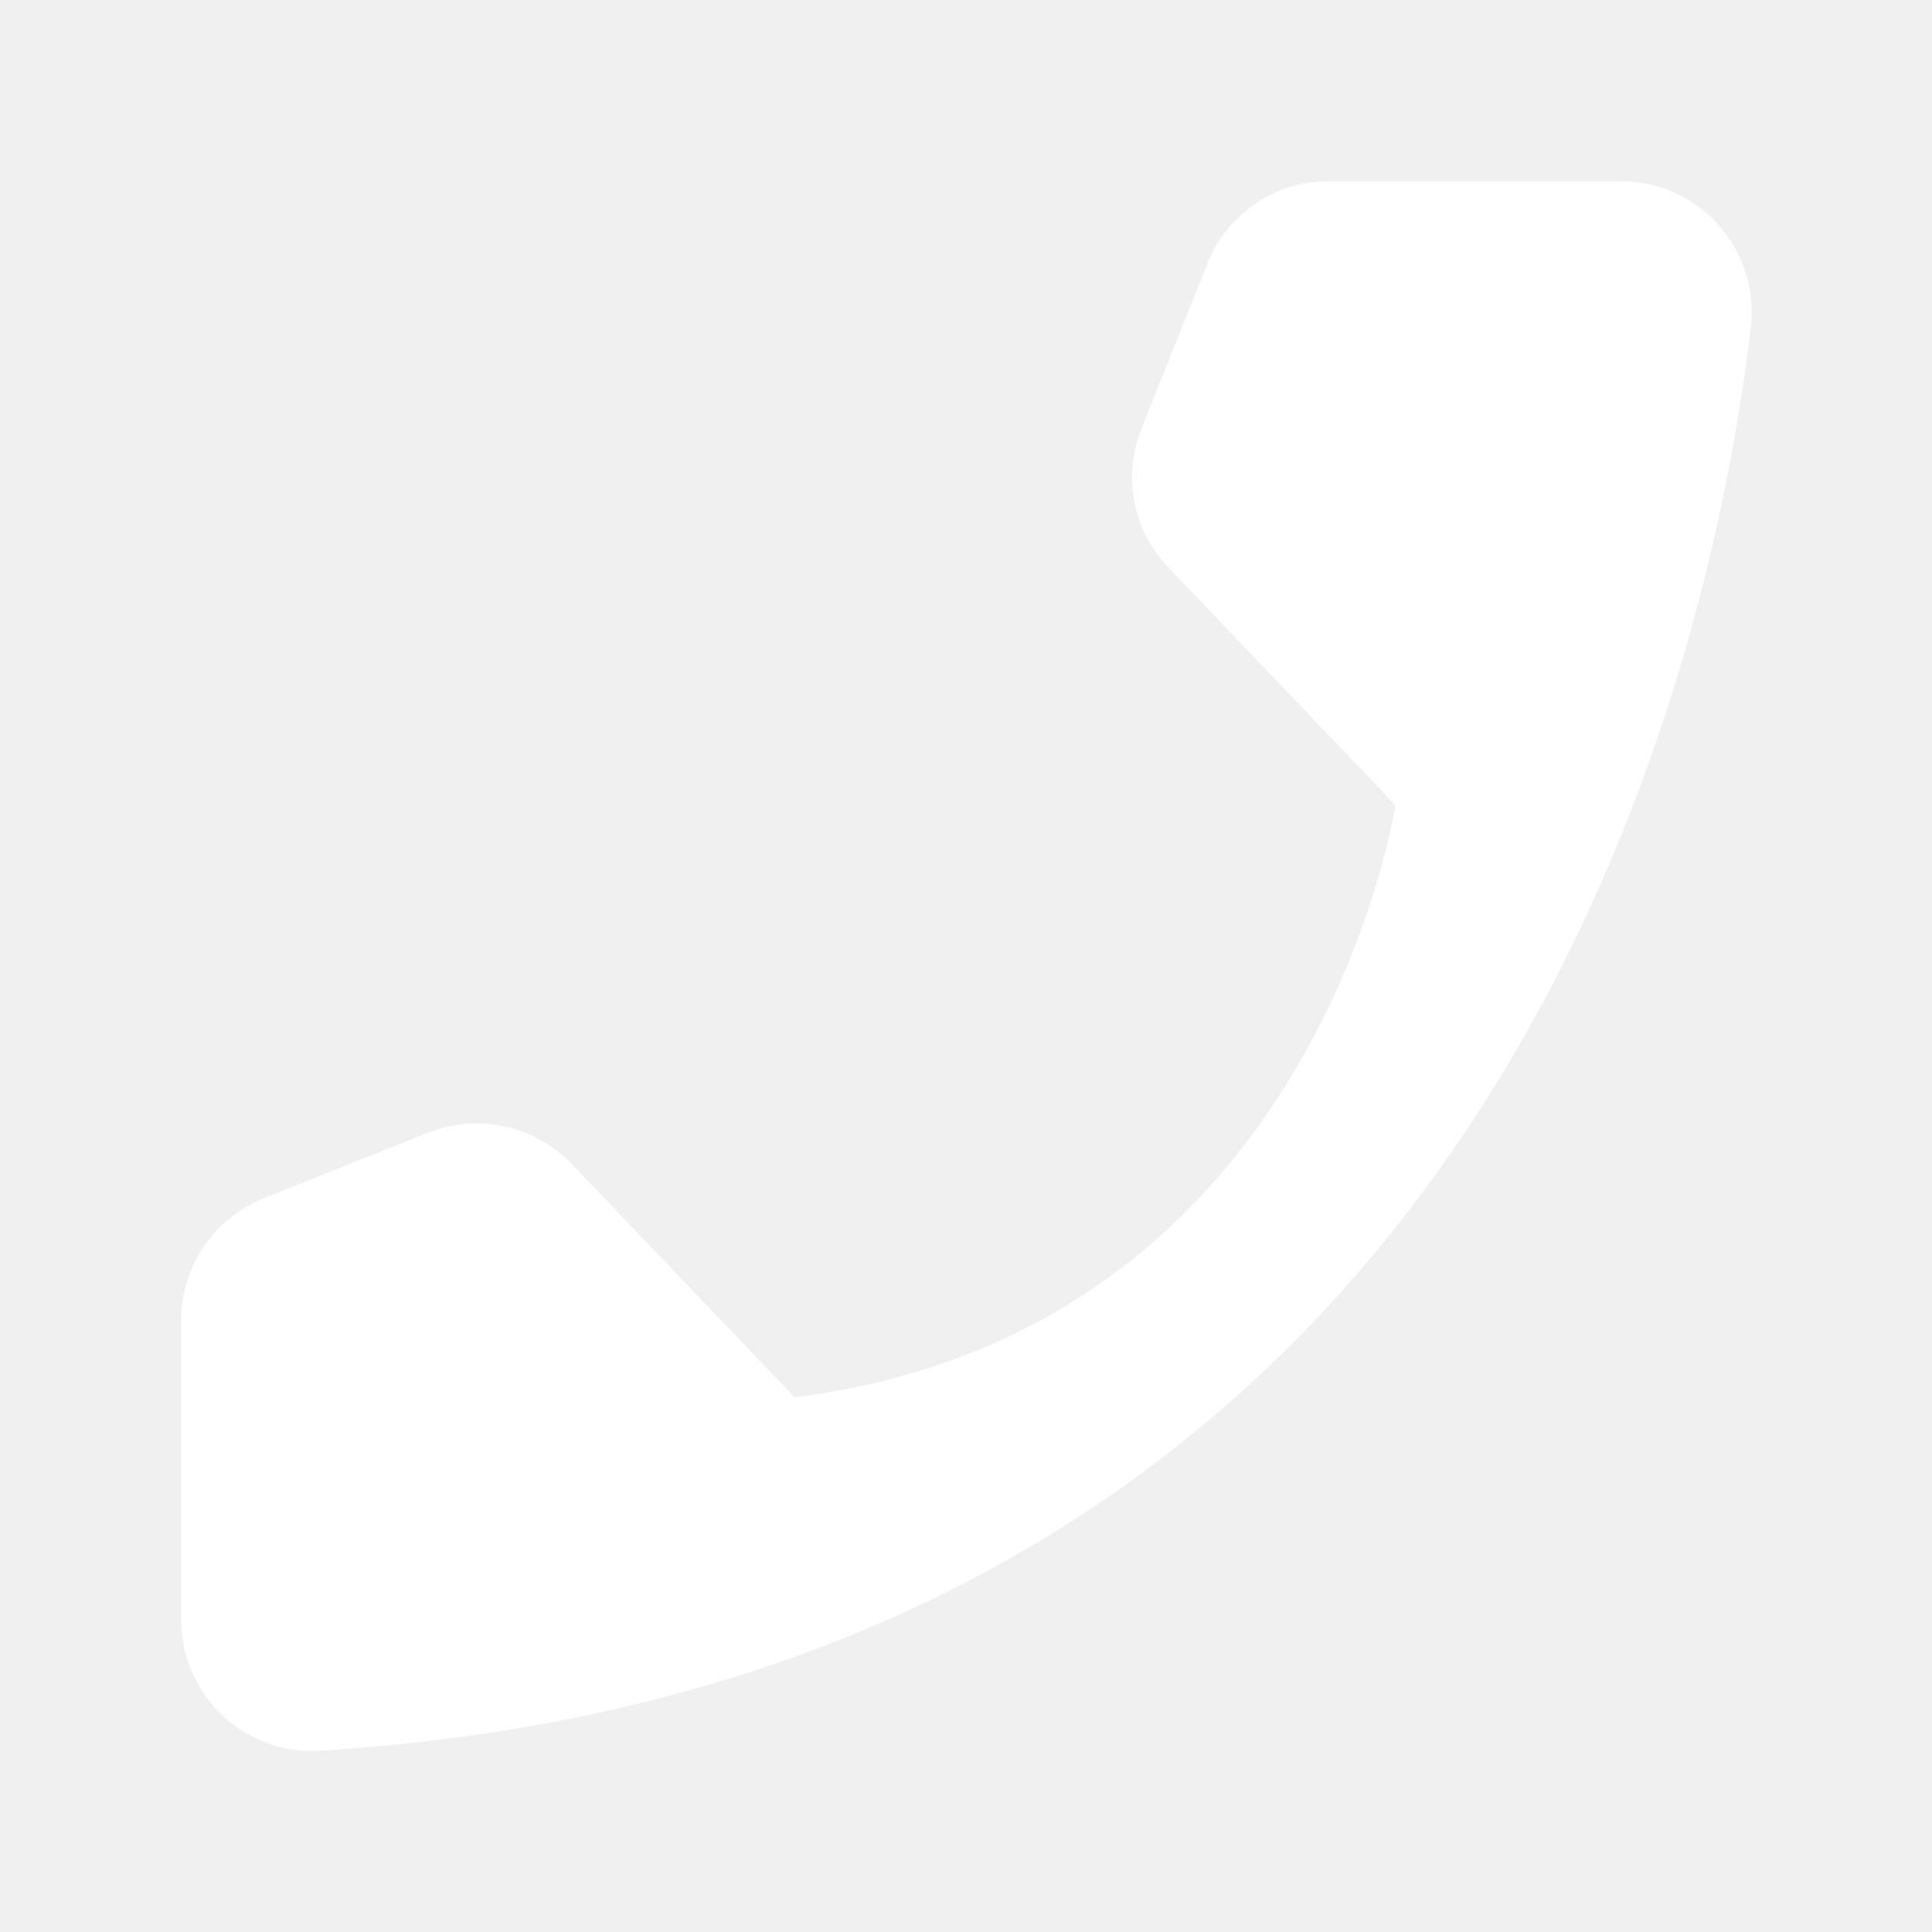
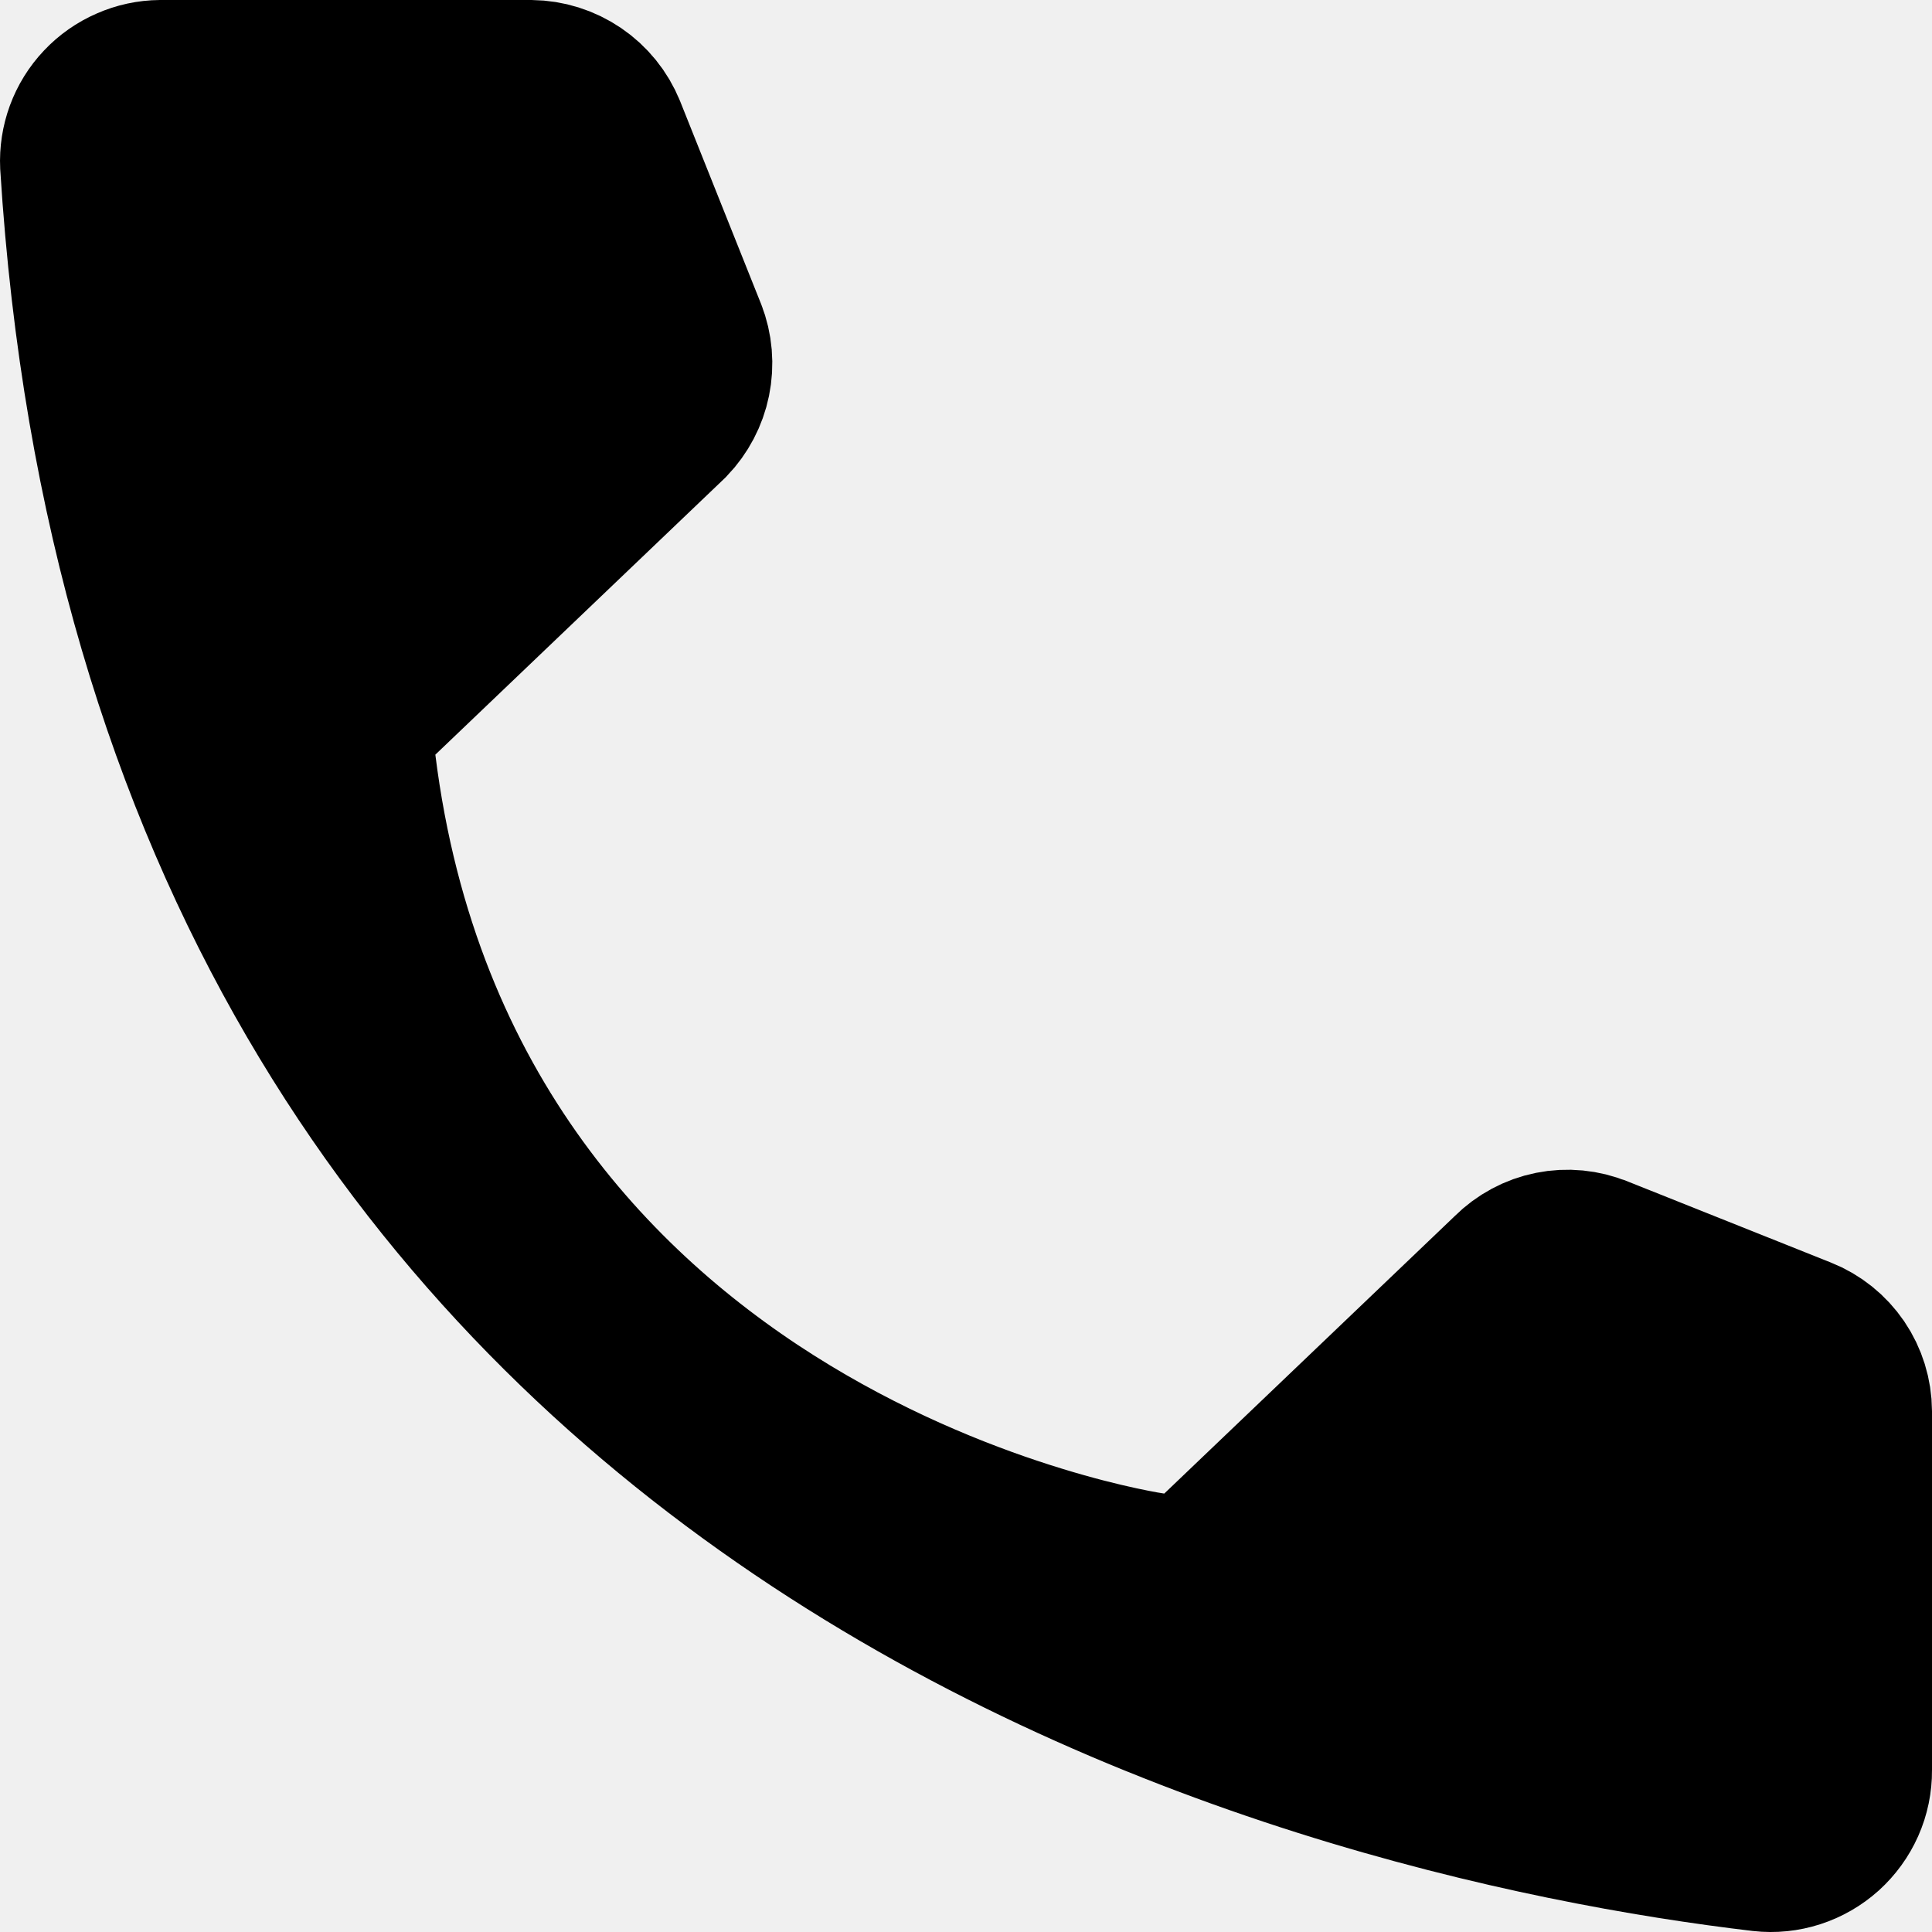
- <svg xmlns="http://www.w3.org/2000/svg" width="18" height="18" viewBox="0 0 18 18" fill="none">
-   <path d="M7.403 13.018L5.305 10.822C5.135 10.655 4.92 10.54 4.687 10.492C4.453 10.444 4.21 10.465 3.988 10.553L2.453 11.166C2.228 11.257 2.036 11.412 1.9 11.612C1.764 11.812 1.69 12.049 1.688 12.291V15.103C1.689 15.268 1.724 15.431 1.79 15.582C1.855 15.732 1.951 15.868 2.071 15.982C2.191 16.095 2.332 16.182 2.487 16.239C2.641 16.296 2.806 16.321 2.97 16.312C13.731 15.643 15.902 6.531 16.313 3.043C16.332 2.872 16.314 2.699 16.262 2.534C16.209 2.37 16.122 2.219 16.007 2.091C15.892 1.963 15.75 1.861 15.593 1.792C15.435 1.722 15.264 1.686 15.092 1.688H12.375C12.133 1.688 11.896 1.761 11.696 1.898C11.495 2.034 11.34 2.227 11.25 2.453L10.637 3.988C10.547 4.209 10.524 4.452 10.571 4.686C10.618 4.92 10.733 5.135 10.902 5.304L13 7.5C13 7.5 12.274 12.411 7.403 13.018Z" fill="#ffffff" />
+ <svg xmlns="http://www.w3.org/2000/svg" width="22" height="22" viewBox="0 0 22 22" fill="none">
+   <path d="M3.965 8.717L3.903 8.217L4.267 7.87L7.557 4.727C7.668 4.611 7.745 4.465 7.777 4.308C7.81 4.147 7.796 3.98 7.736 3.827C7.736 3.826 7.736 3.826 7.735 3.825L6.817 1.526C6.817 1.526 6.817 1.525 6.816 1.524C6.754 1.371 6.647 1.239 6.51 1.146C6.373 1.053 6.212 1.002 6.046 1L1.826 1C1.714 1.001 1.604 1.025 1.502 1.07C1.398 1.115 1.305 1.18 1.228 1.262C1.15 1.344 1.09 1.441 1.051 1.547C1.013 1.651 0.996 1.762 1.001 1.873C1.486 9.633 4.989 14.22 8.962 16.972C12.978 19.755 17.53 20.695 20.074 20.995C20.191 21.008 20.308 20.996 20.42 20.96C20.532 20.924 20.636 20.864 20.724 20.785C20.811 20.706 20.881 20.61 20.929 20.502C20.977 20.394 21.001 20.277 21 20.16L21 20.16L21 20.154L21 16.07C20.999 15.906 20.949 15.745 20.857 15.609C20.764 15.473 20.633 15.367 20.479 15.306L20.479 15.306L18.169 14.384L18.169 14.384L18.162 14.382C18.012 14.32 17.846 14.304 17.687 14.336C17.527 14.368 17.381 14.447 17.265 14.562L17.258 14.569L17.251 14.576L13.948 17.731L13.595 18.069L13.111 17.997L13.257 17.008C13.111 17.997 13.111 17.997 13.11 17.997L13.109 17.997L13.106 17.996L13.098 17.995L13.075 17.991C13.056 17.988 13.03 17.984 12.997 17.978C12.932 17.966 12.841 17.949 12.726 17.924C12.499 17.875 12.179 17.797 11.796 17.679C11.032 17.445 10 17.049 8.932 16.402C6.779 15.098 4.469 12.755 3.965 8.717Z" fill="black" stroke="black" stroke-width="2" />
</svg>
